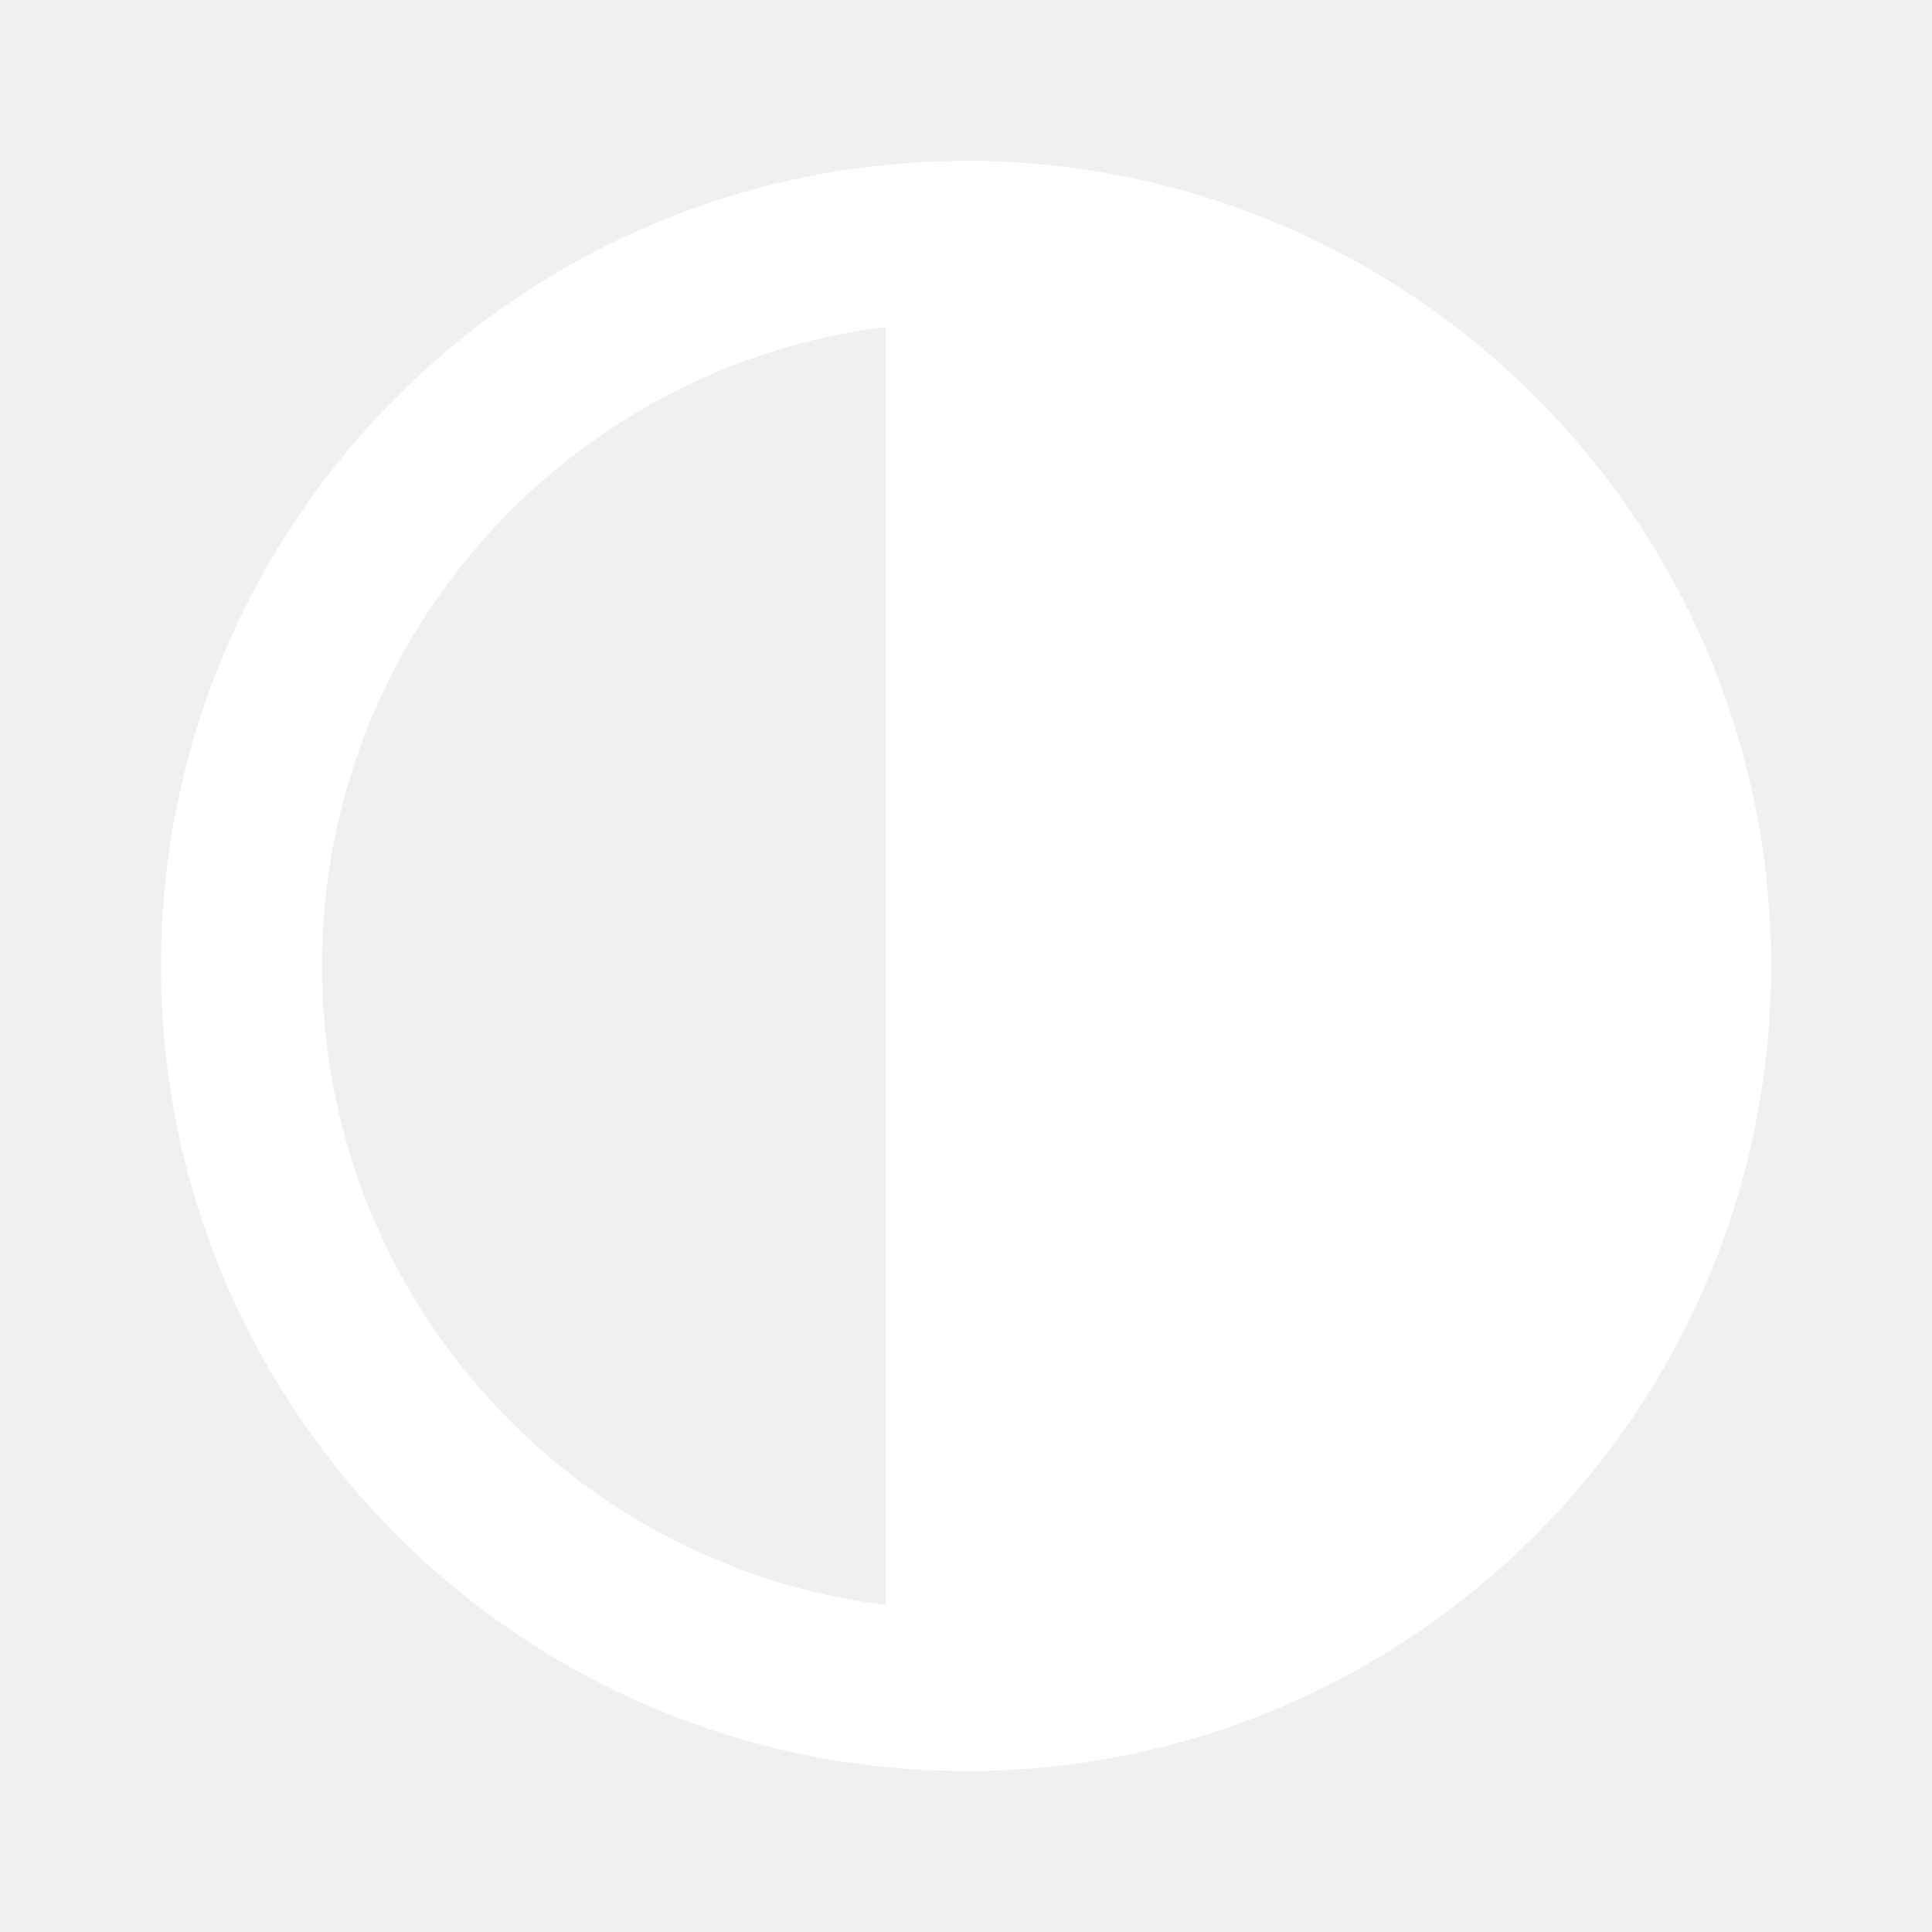
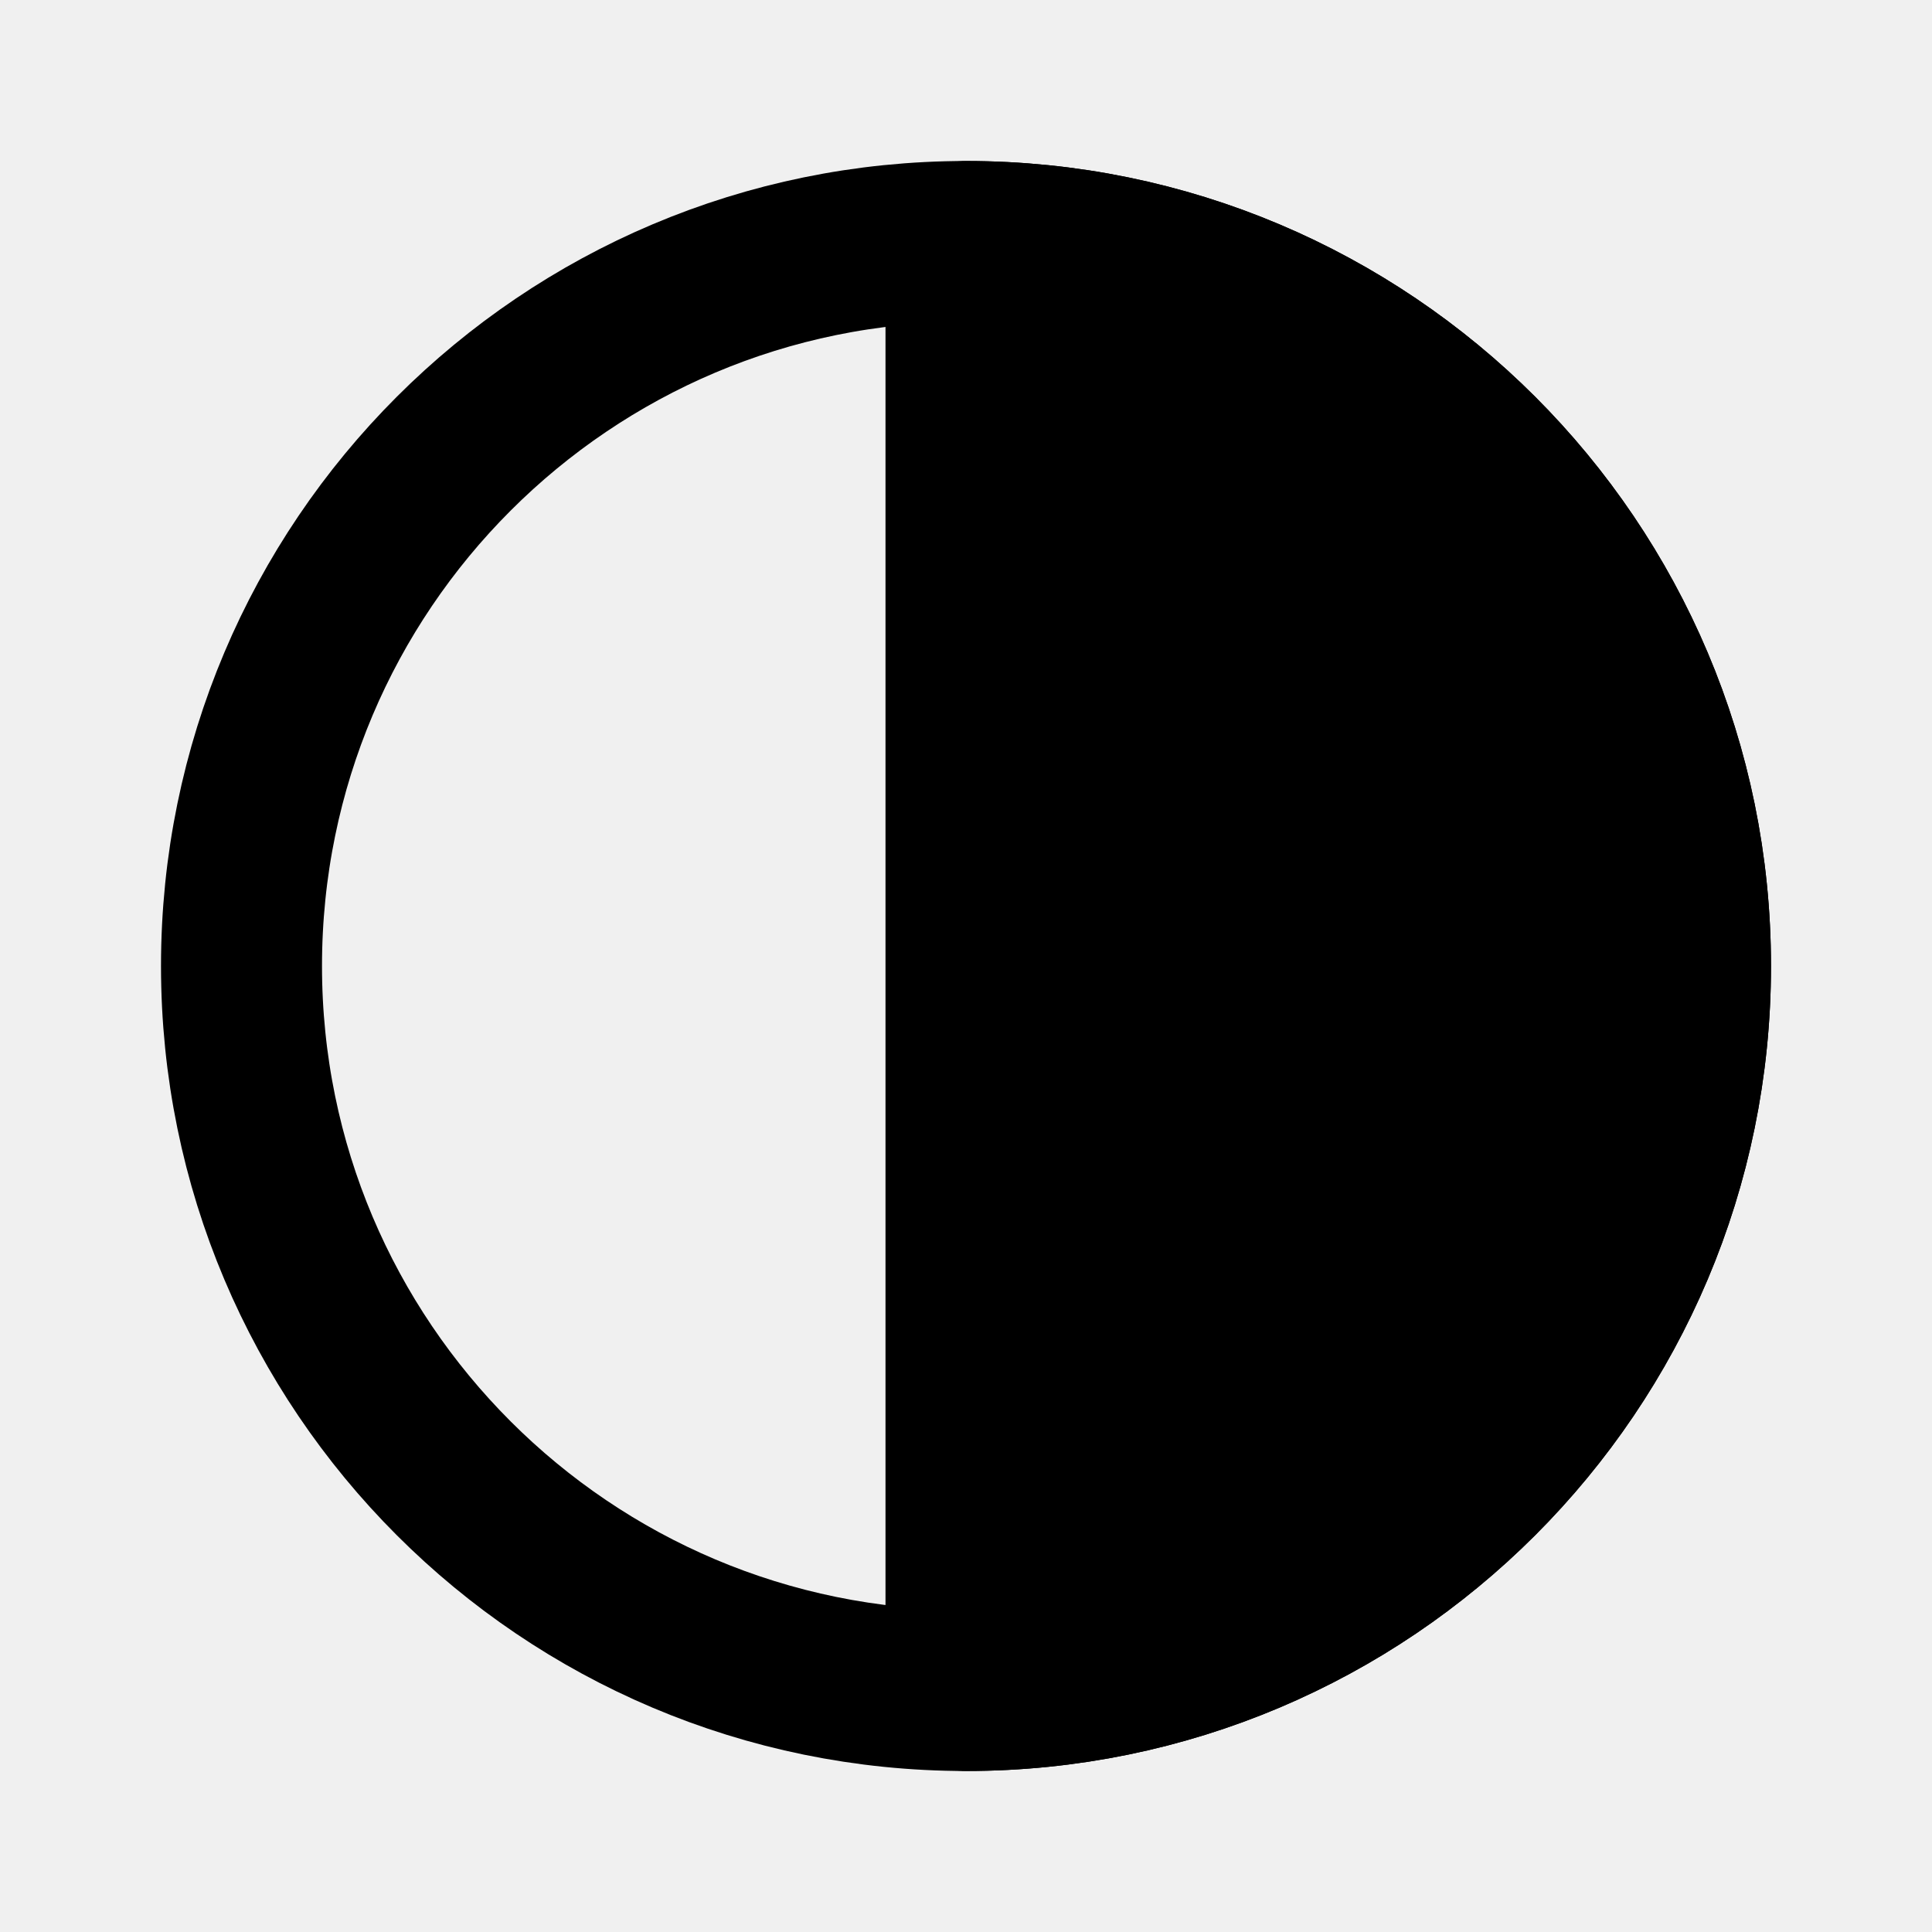
- <svg xmlns="http://www.w3.org/2000/svg" viewBox="0 0 24 24" width="24" height="24" fill="none" stroke="#ffffff" stroke-width="2" stroke-linecap="round" stroke-linejoin="round">
+ <svg xmlns="http://www.w3.org/2000/svg" viewBox="0 0 24 24" width="24" height="24" fill="none" stroke="currentColor" stroke-width="2" stroke-linecap="round" stroke-linejoin="round">
  <circle cx="12" cy="12" r="9" />
-   <path d="M12 3a9 9 0 0 1 0 18z" fill="#ffffff" />
+   <path d="M12 3a9 9 0 0 1 0 18z" fill="currentColor" />
</svg>
